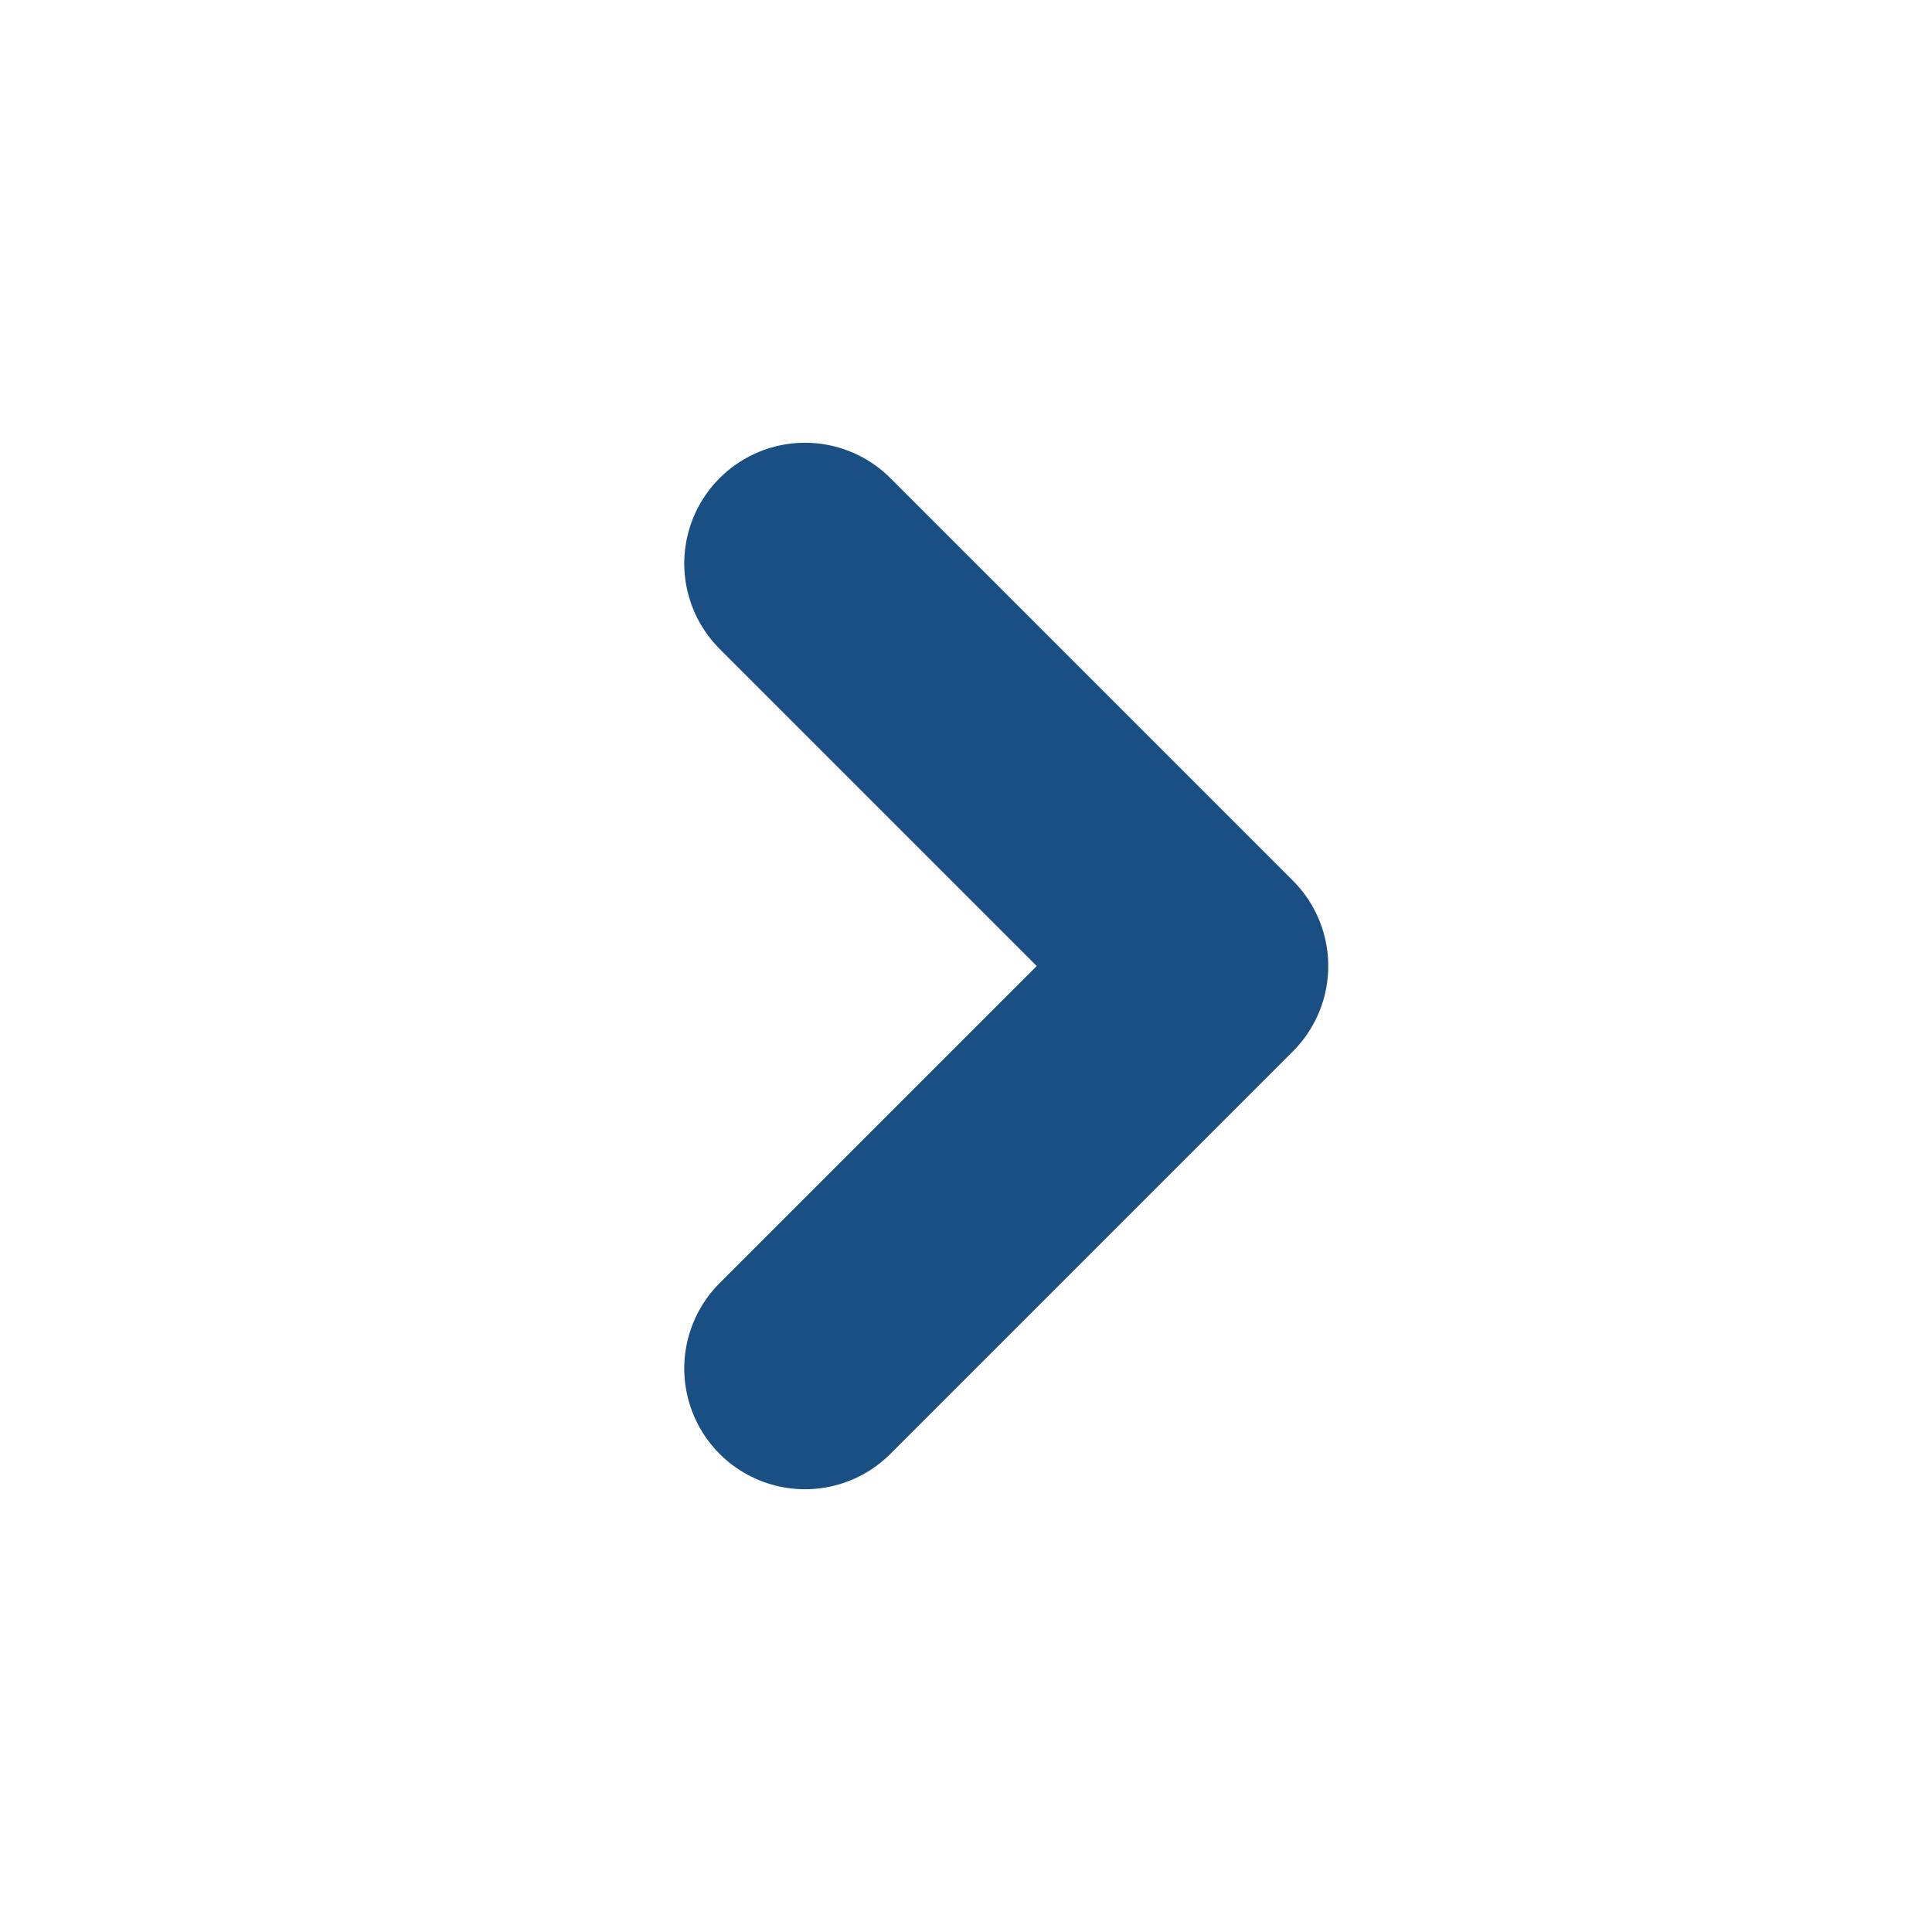
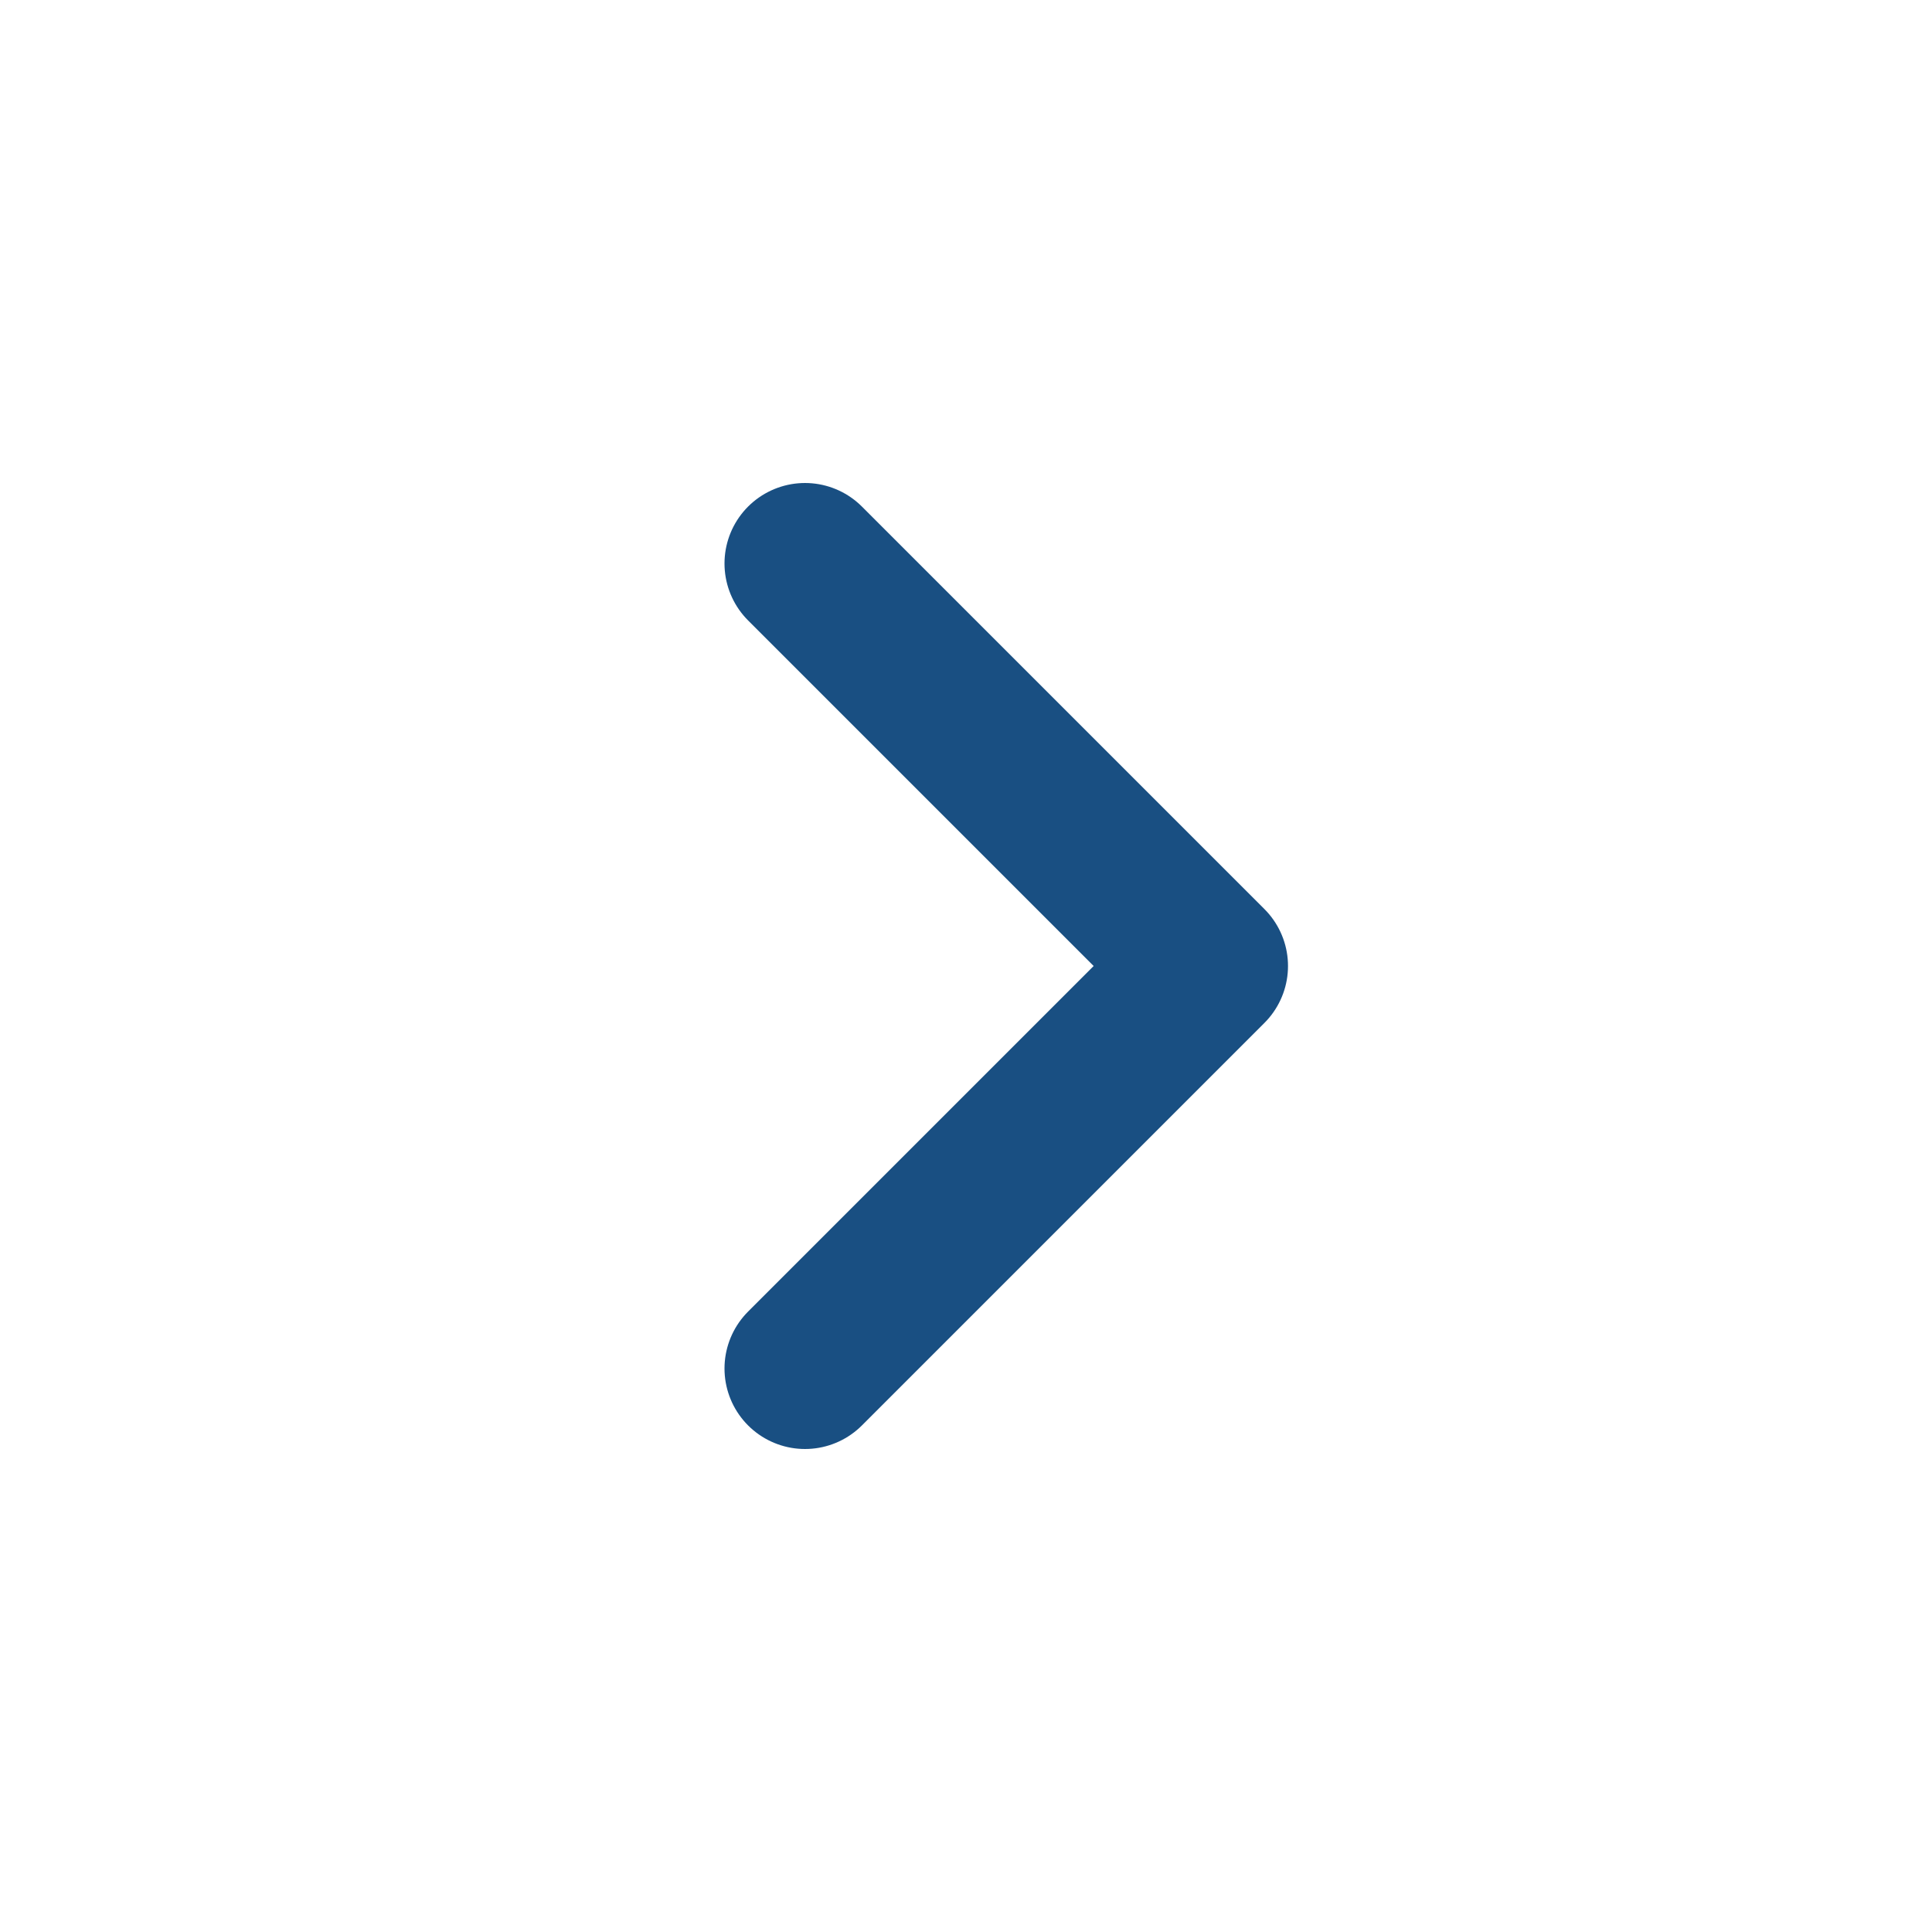
<svg xmlns="http://www.w3.org/2000/svg" width="24px" height="24px" viewBox="0 0 24 24" fill="none">
-   <path d="M10 17L15 12L10 7" stroke="#194f82" stroke-width="3" stroke-linecap="round" stroke-linejoin="round" />
+   <path d="M10 17L15 12L10 7" stroke="#194f82" stroke-width="2.0" stroke-linecap="round" stroke-linejoin="round" />
</svg>
